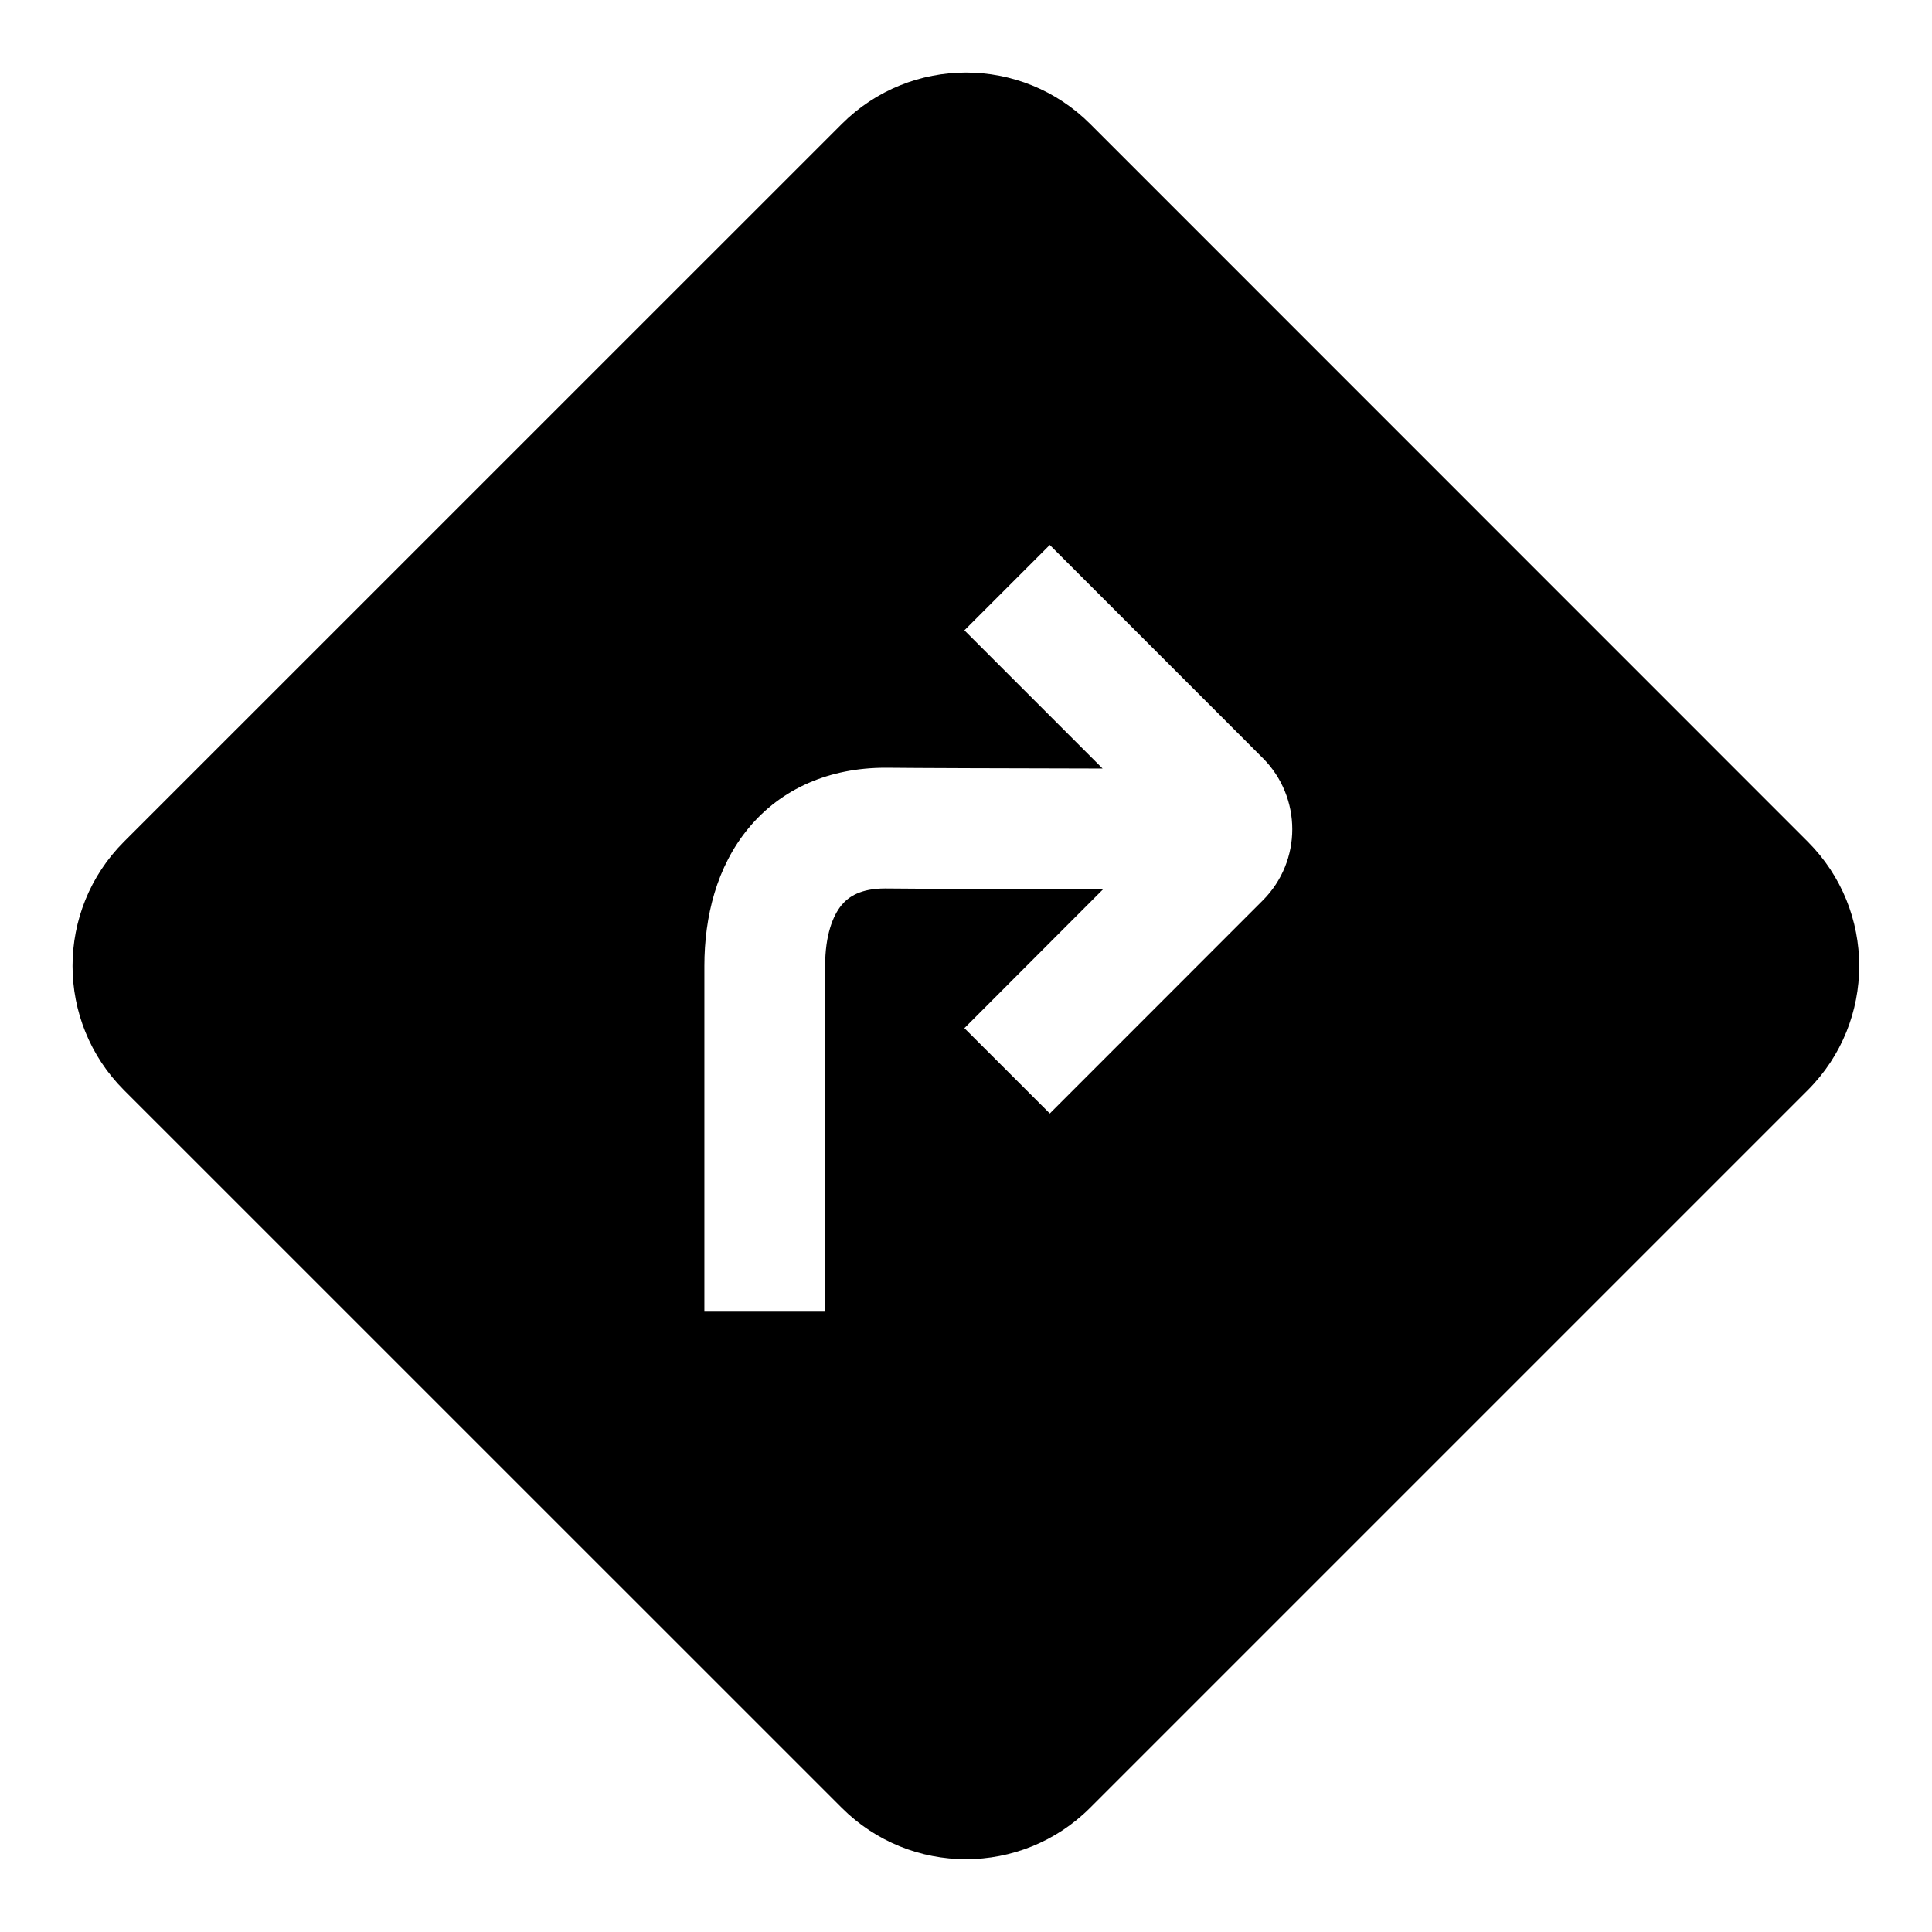
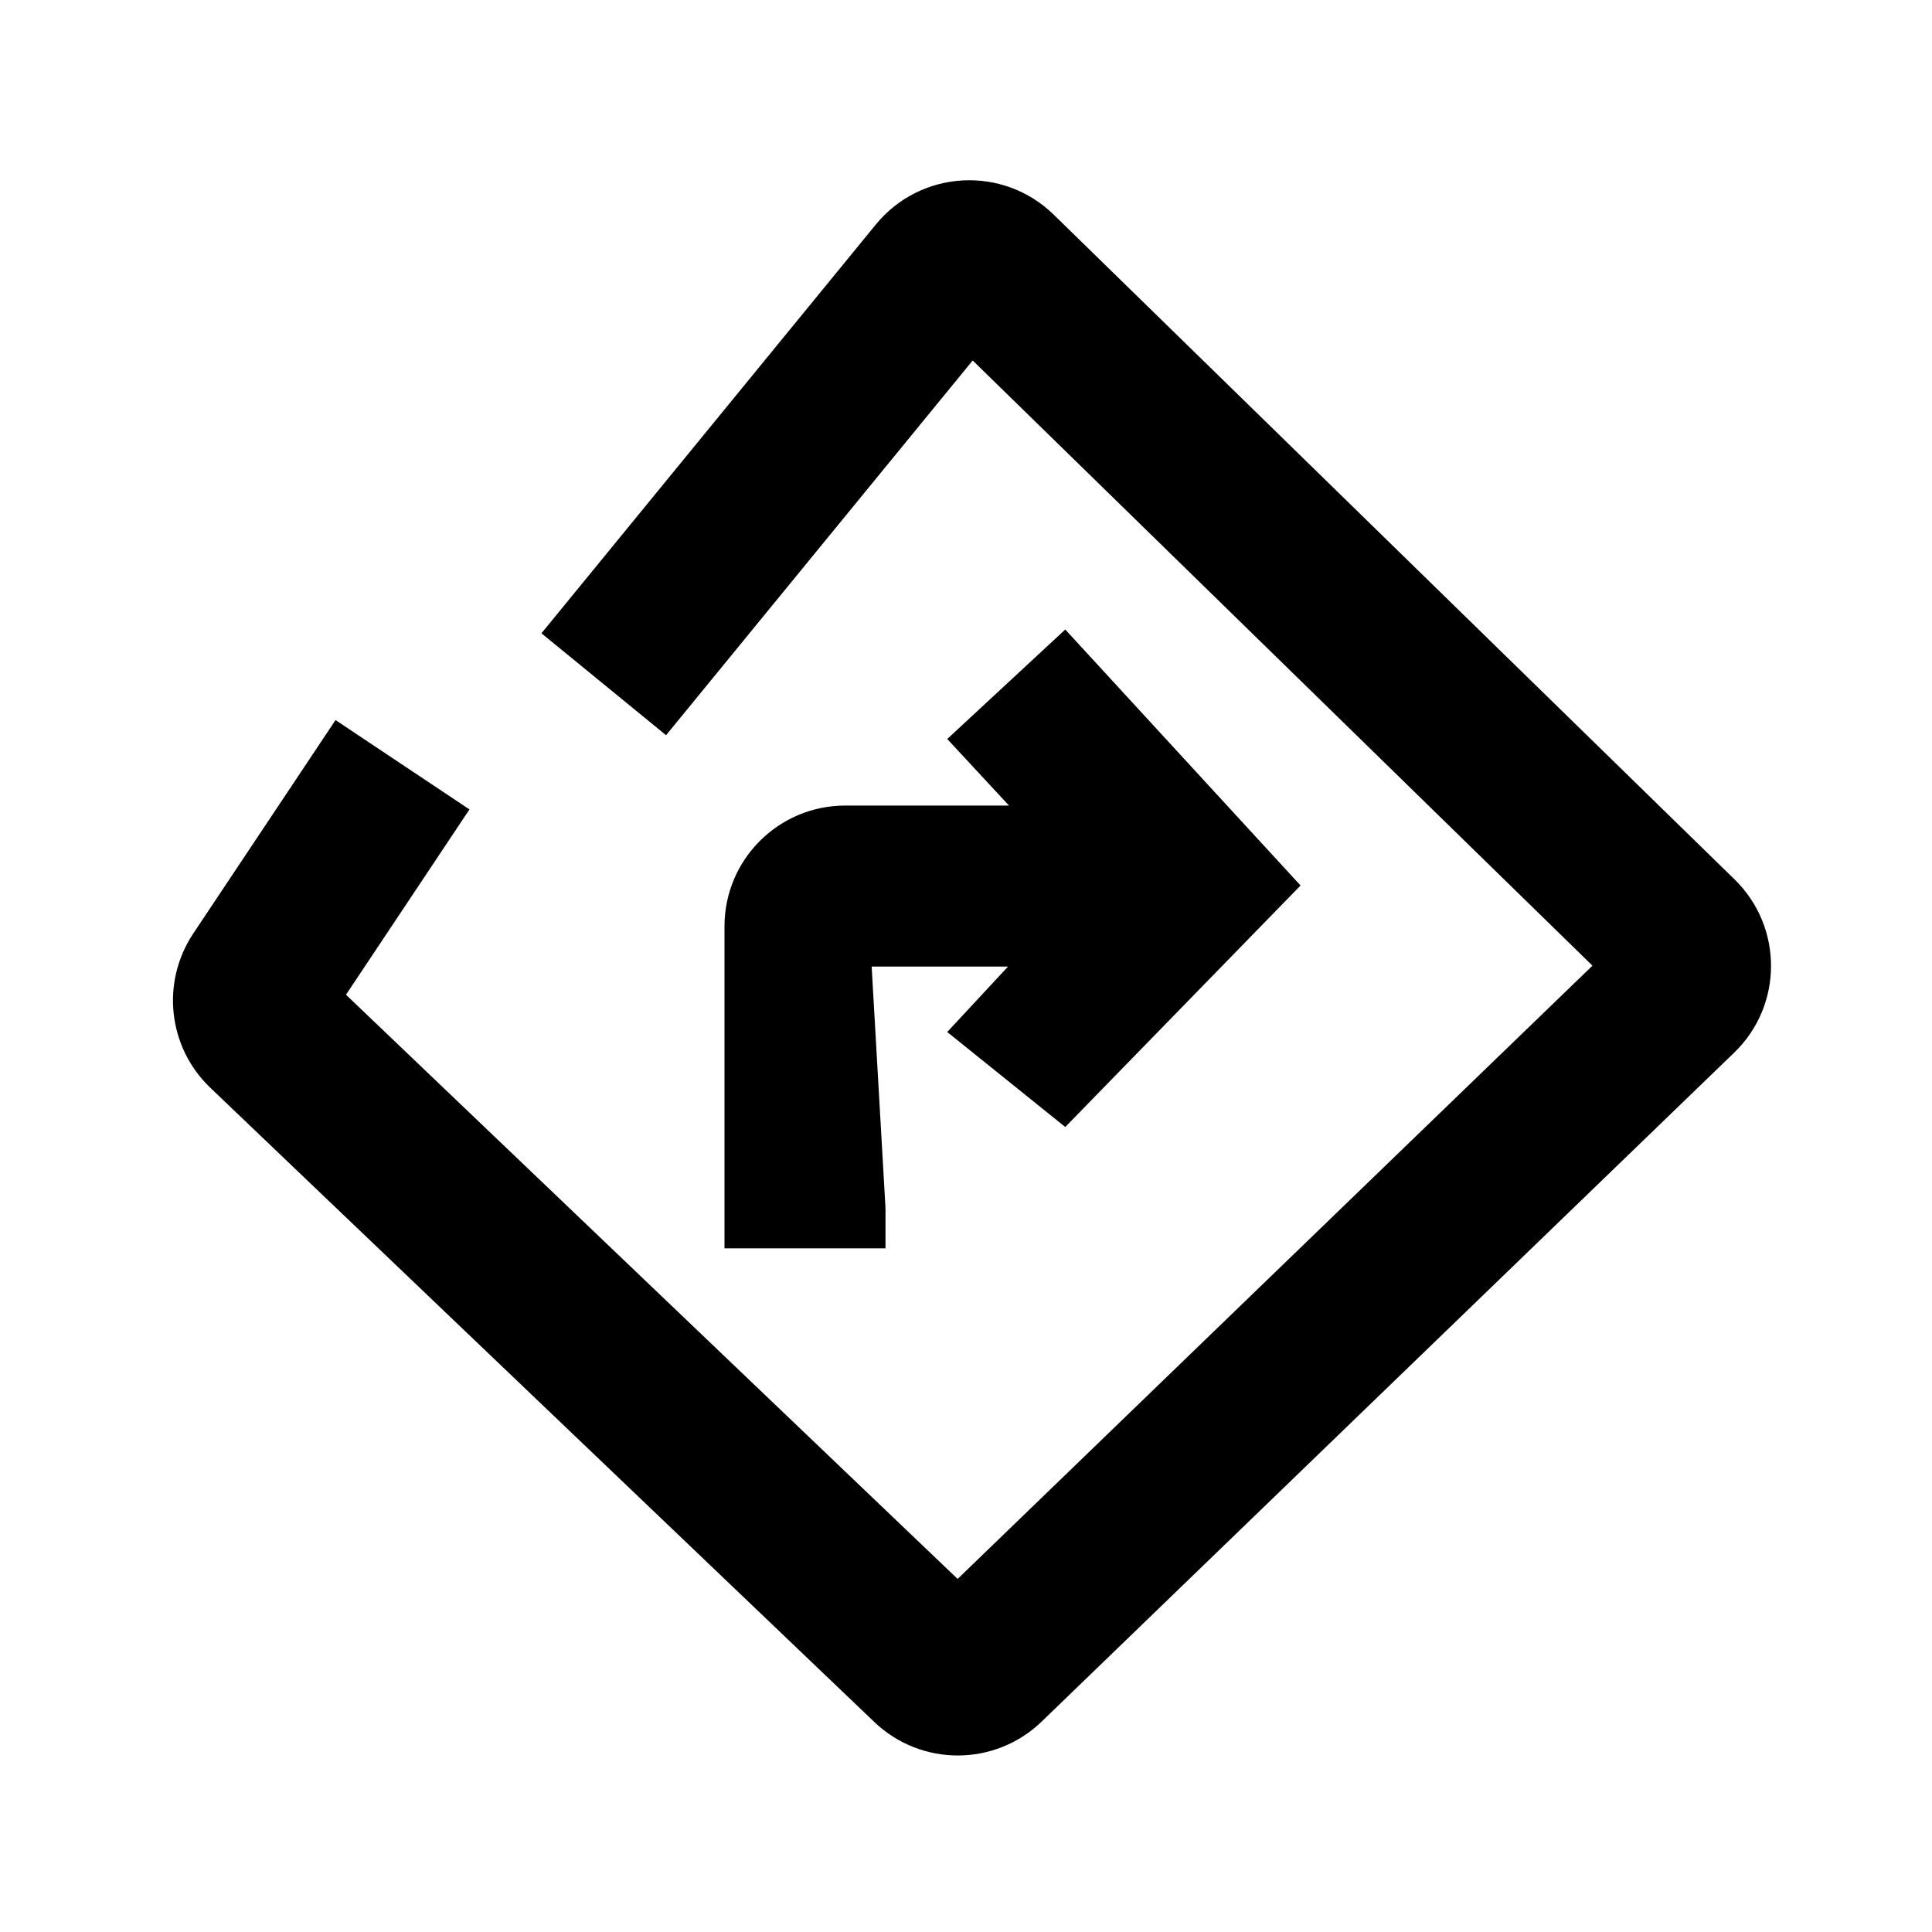
<svg xmlns="http://www.w3.org/2000/svg" width="24" height="24" viewBox="0 0 24 24">
-   <path d="M13.543 1.54c-.852-.852-2.234-.852-3.086 0L1.54 10.456c-.852.852-.852 2.234 0 3.086l8.916 8.915c.852.852 2.234.852 3.086 0l8.915-8.915c.852-.852.852-2.234 0-3.086L13.543 1.54zm-.502 5.23l2.646 2.647c.488.488.488 1.28 0 1.768l-2.646 2.647-1.061-1.06 1.723-1.725c-1.119-.002-2.371-.006-2.707-.01-.303 0-.453.1-.543.208-.106.13-.203.37-.203.755v4.294h-1.5V12c0-.615.153-1.232.546-1.709.41-.498 1.01-.754 1.704-.754h.01c.32.004 1.568.008 2.687.01L11.98 7.83l1.06-1.06z" />
+   <path d="M19.782 11.996L12.083 4.478L8.274 9.133L6.726 7.867L10.88 2.789C11.438 2.108 12.459 2.051 13.089 2.666L21.548 10.925C22.153 11.516 22.151 12.49 21.542 13.077L12.94 21.386C12.361 21.945 11.444 21.948 10.862 21.392L2.613 13.513C2.086 13.01 1.997 12.202 2.401 11.596L4.168 8.945L5.832 10.055L4.298 12.357L11.896 19.614L19.782 11.996ZM12.534 10.007L11.767 9.18L13.233 7.82L16.156 11L13.233 14L11.767 12.82L12.522 12.007H10.828L11 15.007V15.507H9V11.507C9 10.678 9.672 10.007 10.5 10.007H12.534Z" />
</svg>
